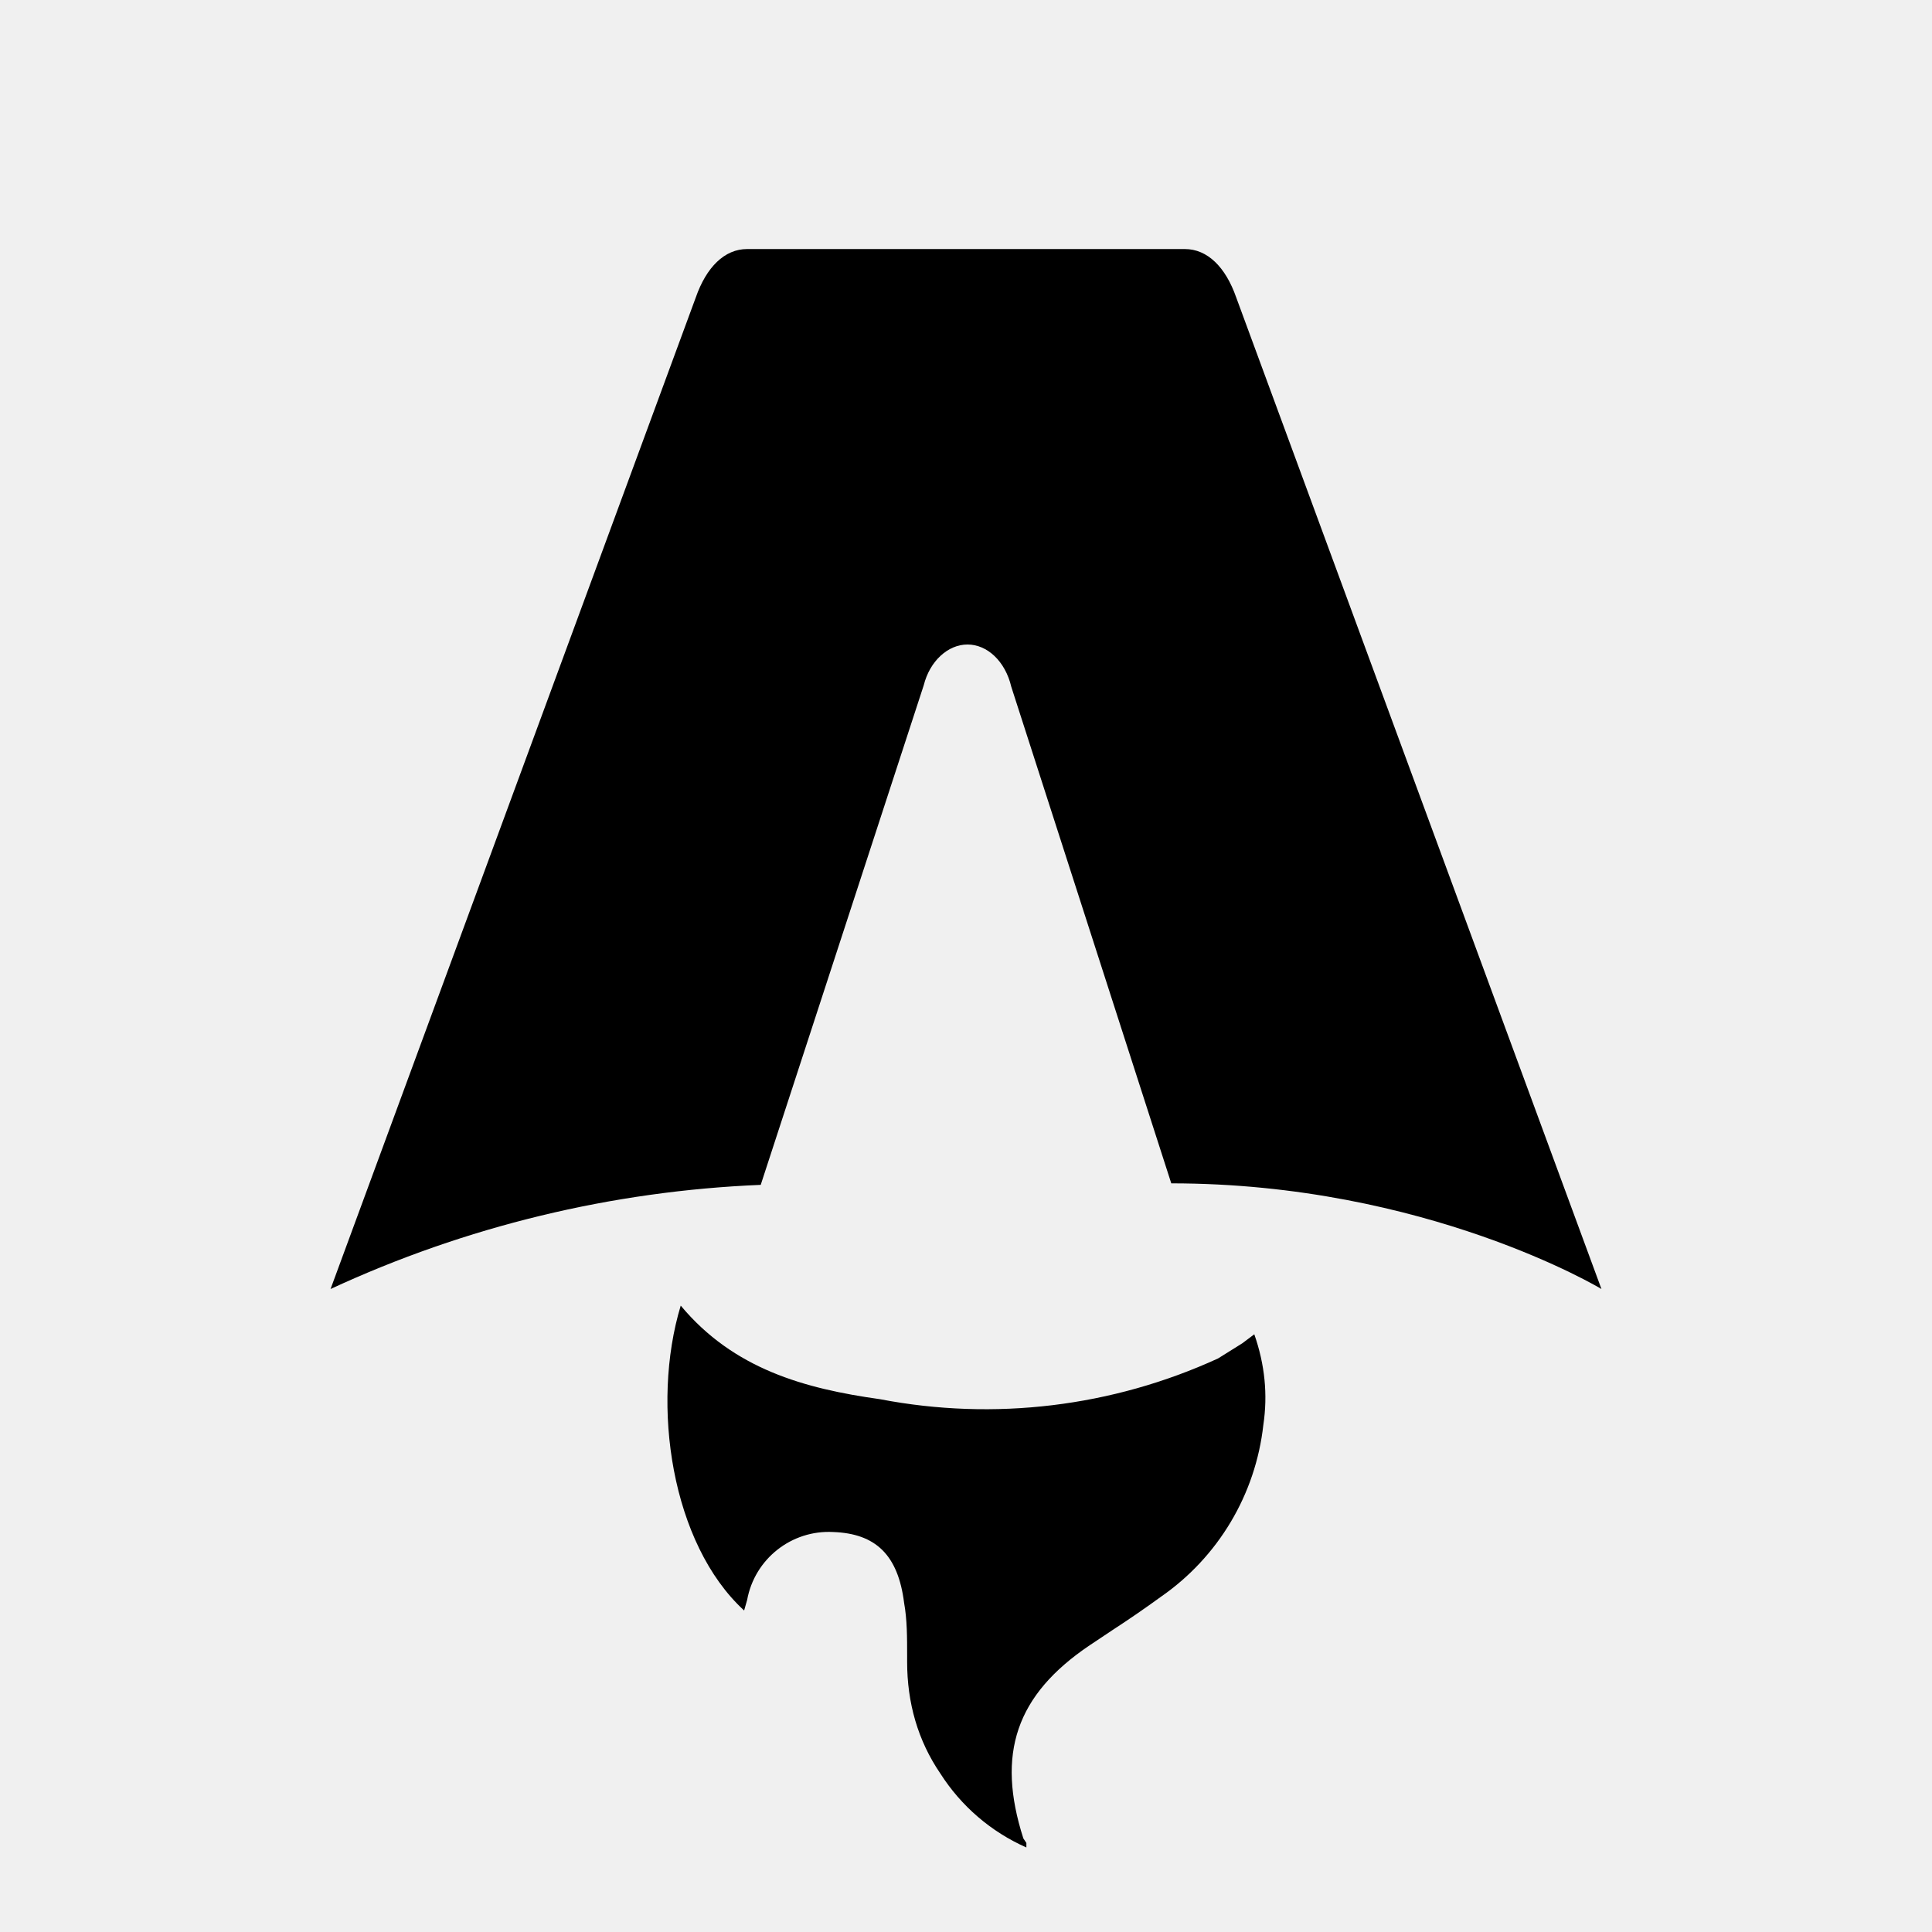
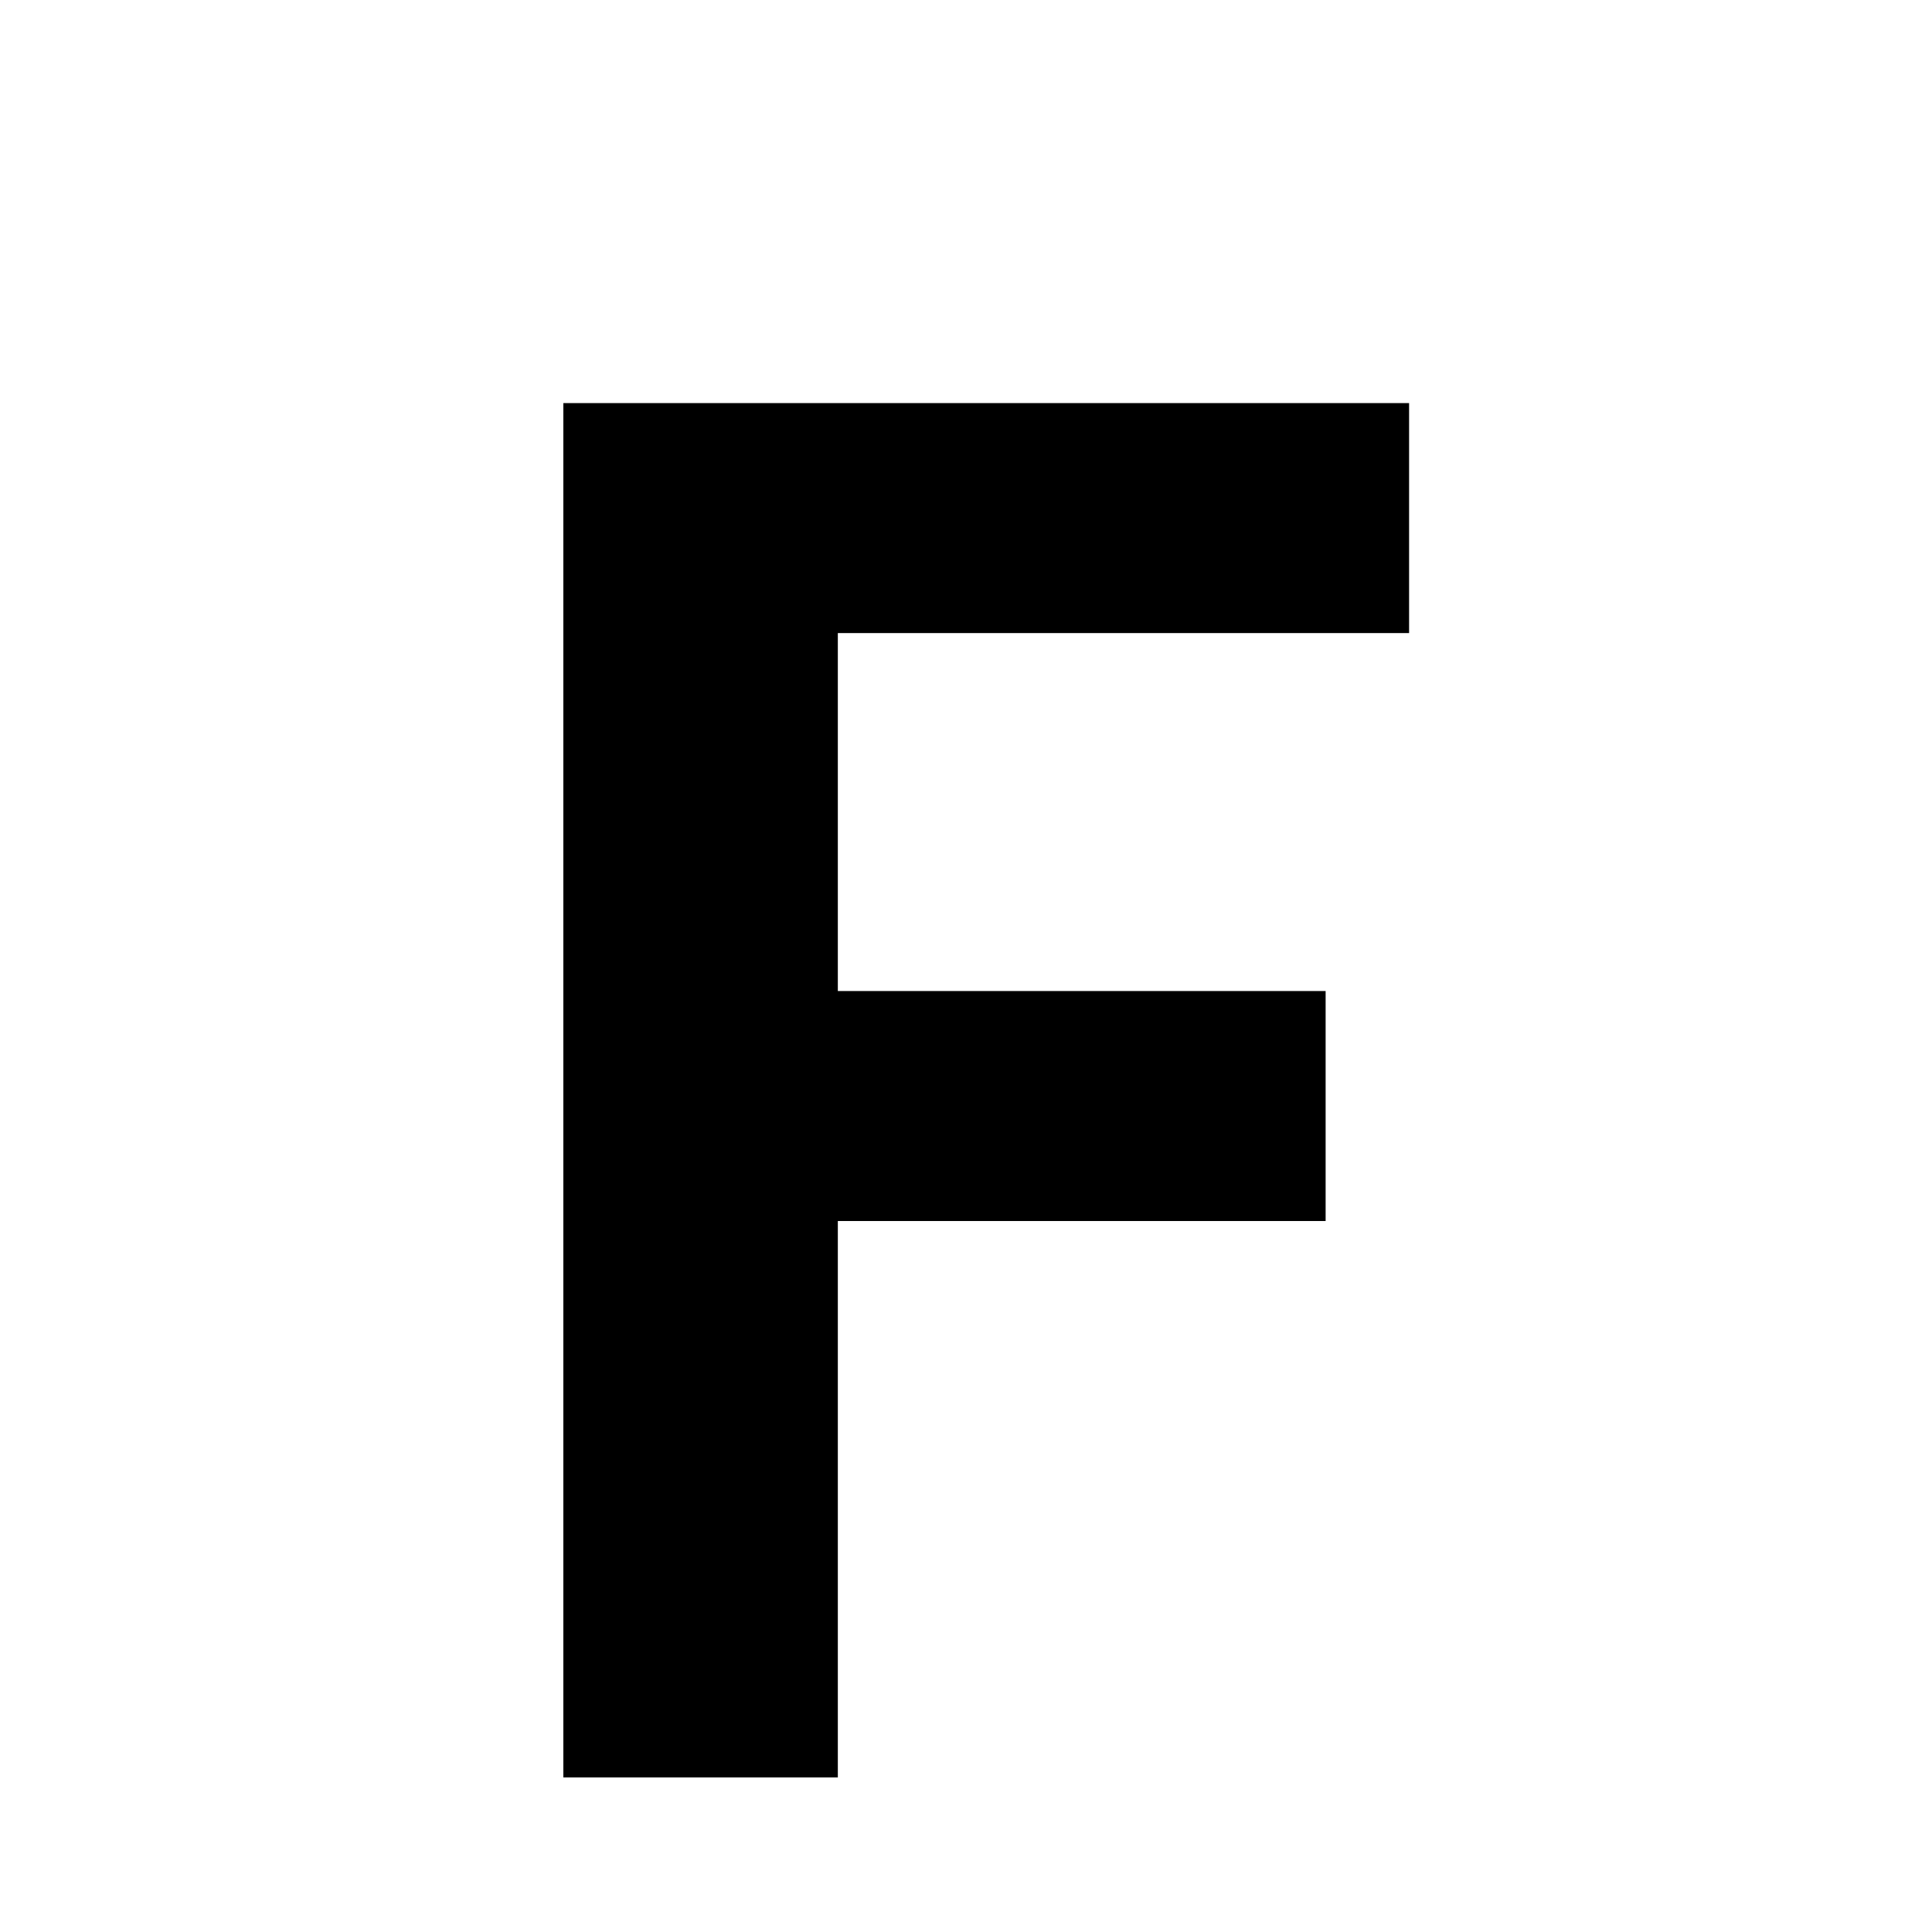
- <svg xmlns="http://www.w3.org/2000/svg" fill="none" viewBox="0 0 128 128">
-   <path d="M50.4 78.5a75.1 75.1 0 0 0-28.5 6.9l24.2-65.7c.7-2 1.9-3.2 3.4-3.2h29c1.5 0 2.7 1.2 3.4 3.2l24.2 65.7s-11.6-7-28.5-7L67 45.5c-.4-1.7-1.6-2.8-2.9-2.8-1.3 0-2.5 1.1-2.9 2.7L50.4 78.5Zm-1.1 28.2Zm-4.2-20.2c-2 6.6-.6 15.8 4.2 20.2a17.5 17.5 0 0 1 .2-.7 5.5 5.5 0 0 1 5.7-4.5c2.8.1 4.3 1.5 4.7 4.7.2 1.1.2 2.3.2 3.5v.4c0 2.7.7 5.2 2.2 7.4a13 13 0 0 0 5.7 4.9v-.3l-.2-.3c-1.8-5.6-.5-9.5 4.4-12.8l1.5-1a73 73 0 0 0 3.2-2.2 16 16 0 0 0 6.8-11.4c.3-2 .1-4-.6-6l-.8.6-1.6 1a37 37 0 0 1-22.4 2.7c-5-.7-9.7-2-13.2-6.2Z" />
-   <style>
-         path { fill: #000; }
-         @media (prefers-color-scheme: dark) {
-             path { fill: #FFF; }
-         }
-     </style>
+ <svg xmlns="http://www.w3.org/2000/svg" width="100" height="100" viewBox="0 0 100 100" fill="none">
+   <rect width="100" height="100" fill="white" />
+   <path d="M29.158 92V20.864H72.934V32.768H43.366V51.296H68.614V63.2H43.366V92H29.158Z" fill="black" />
</svg>
